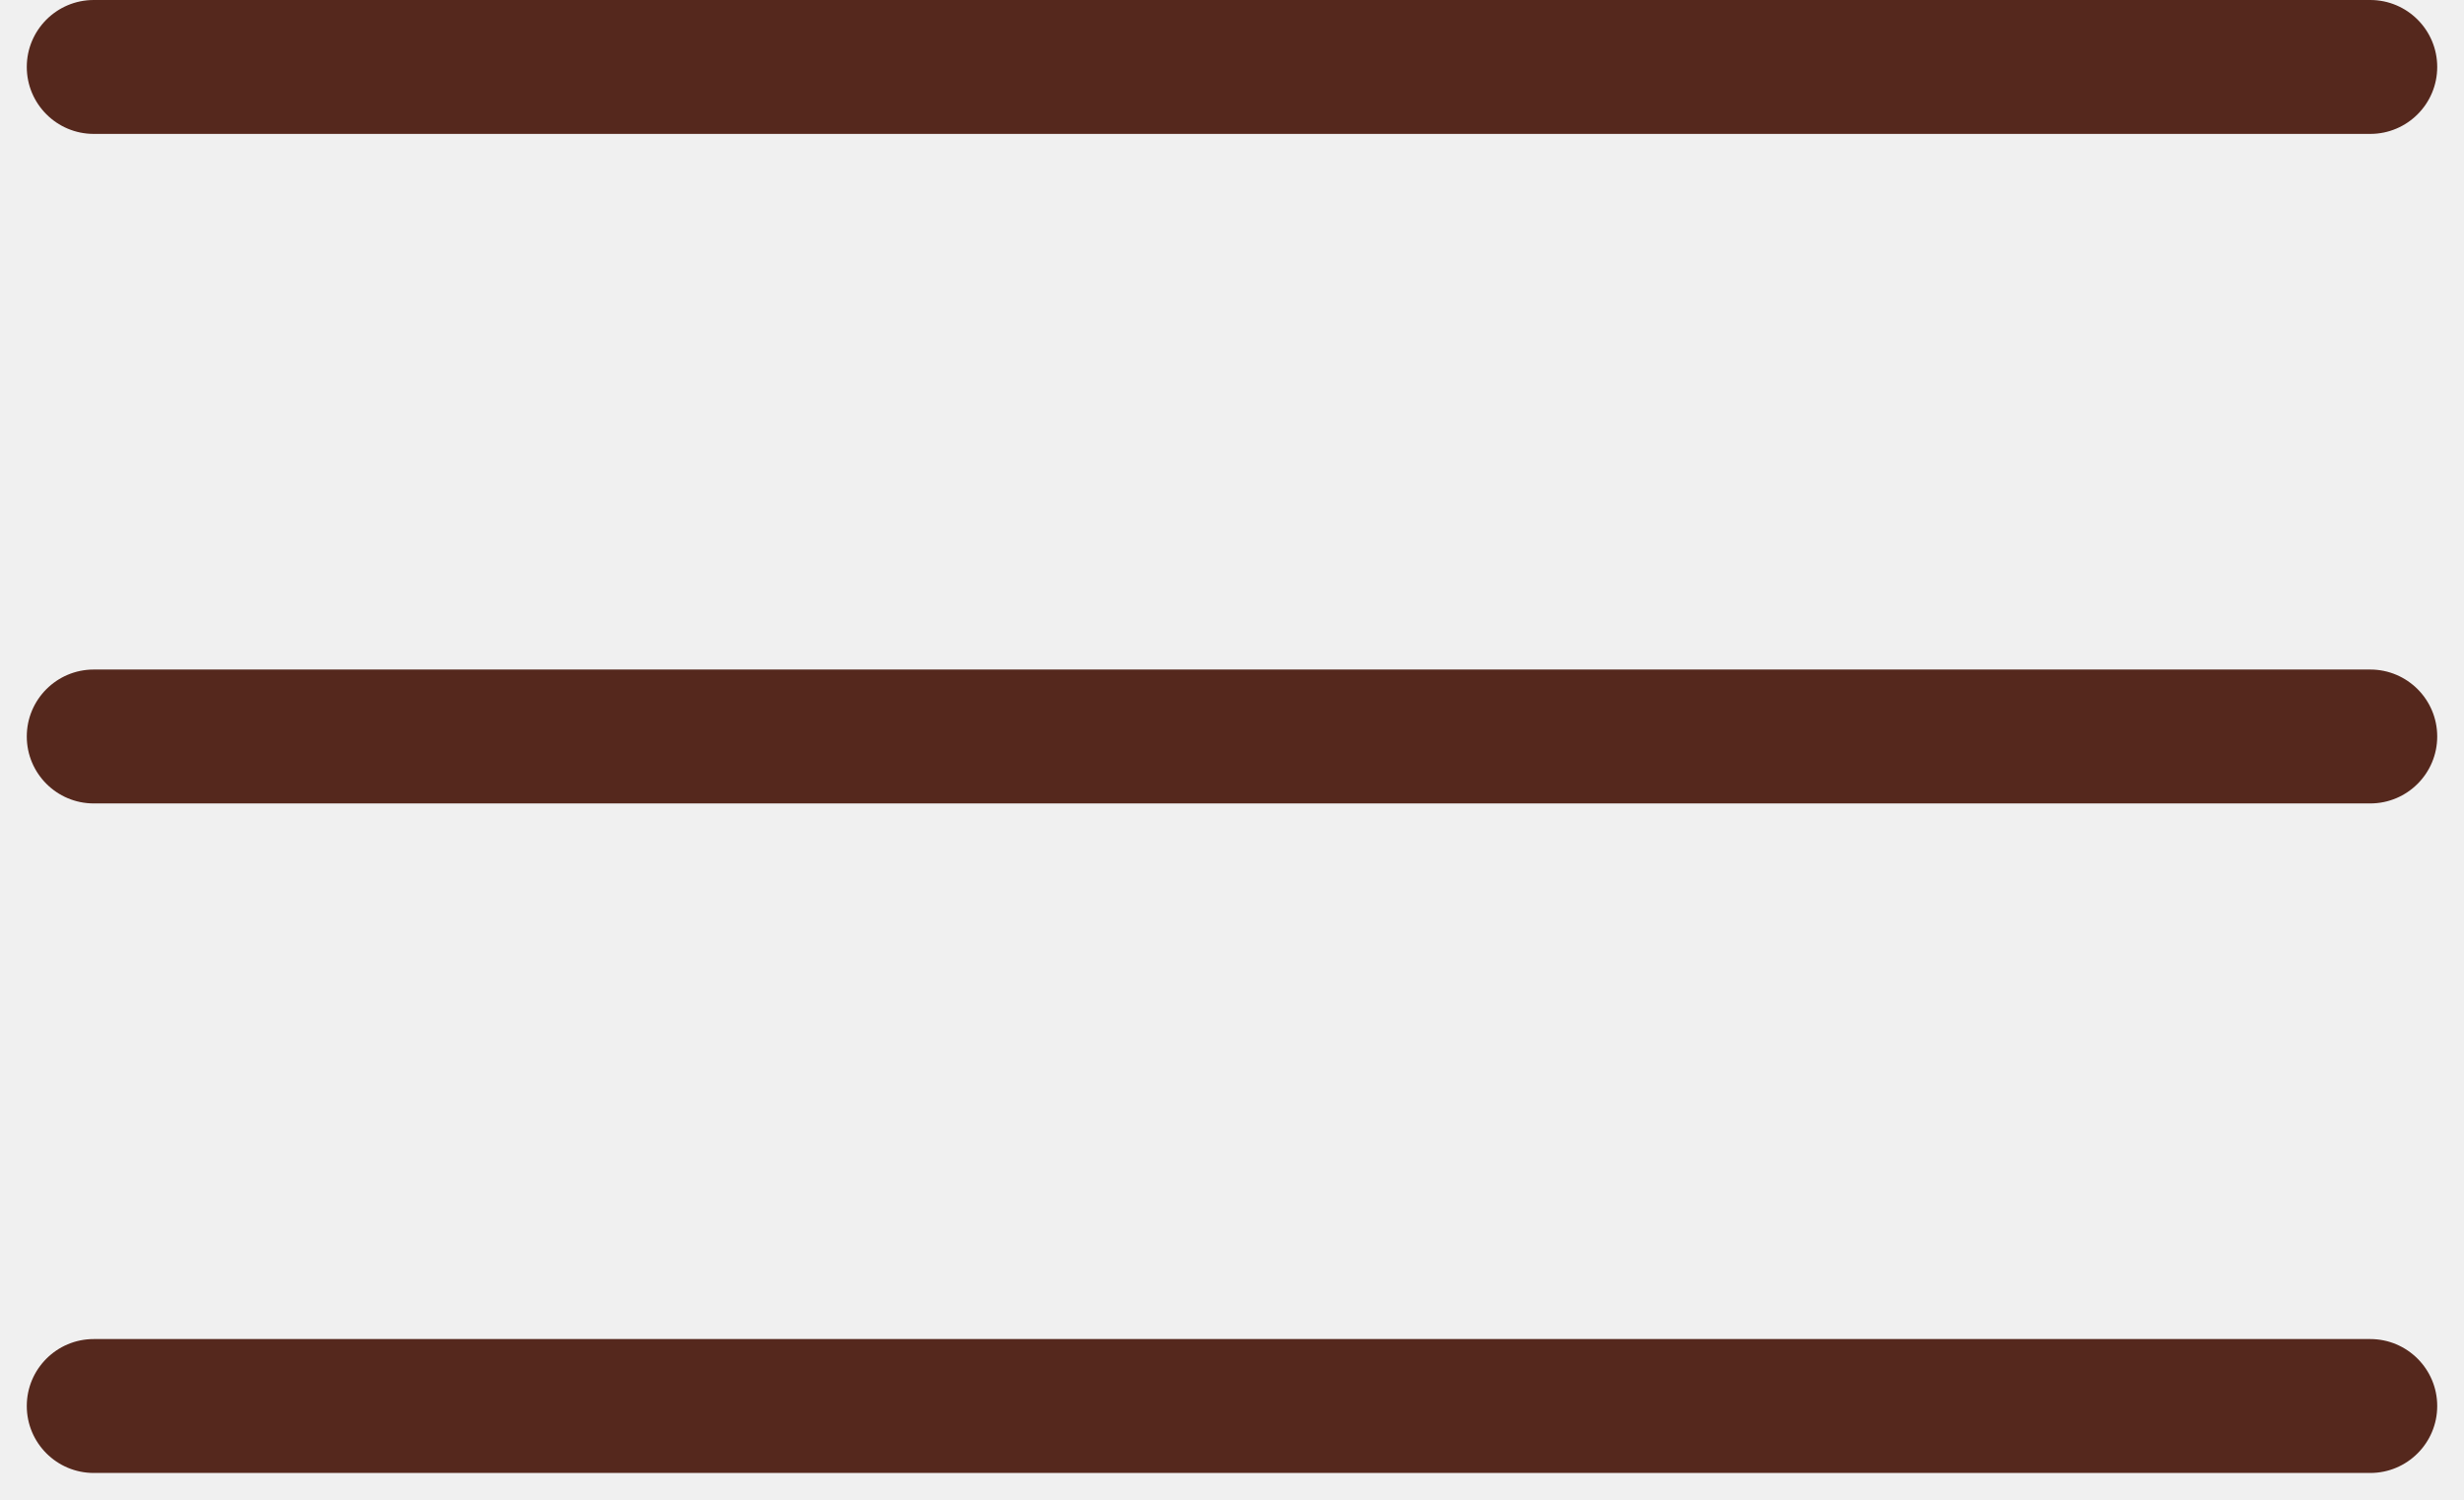
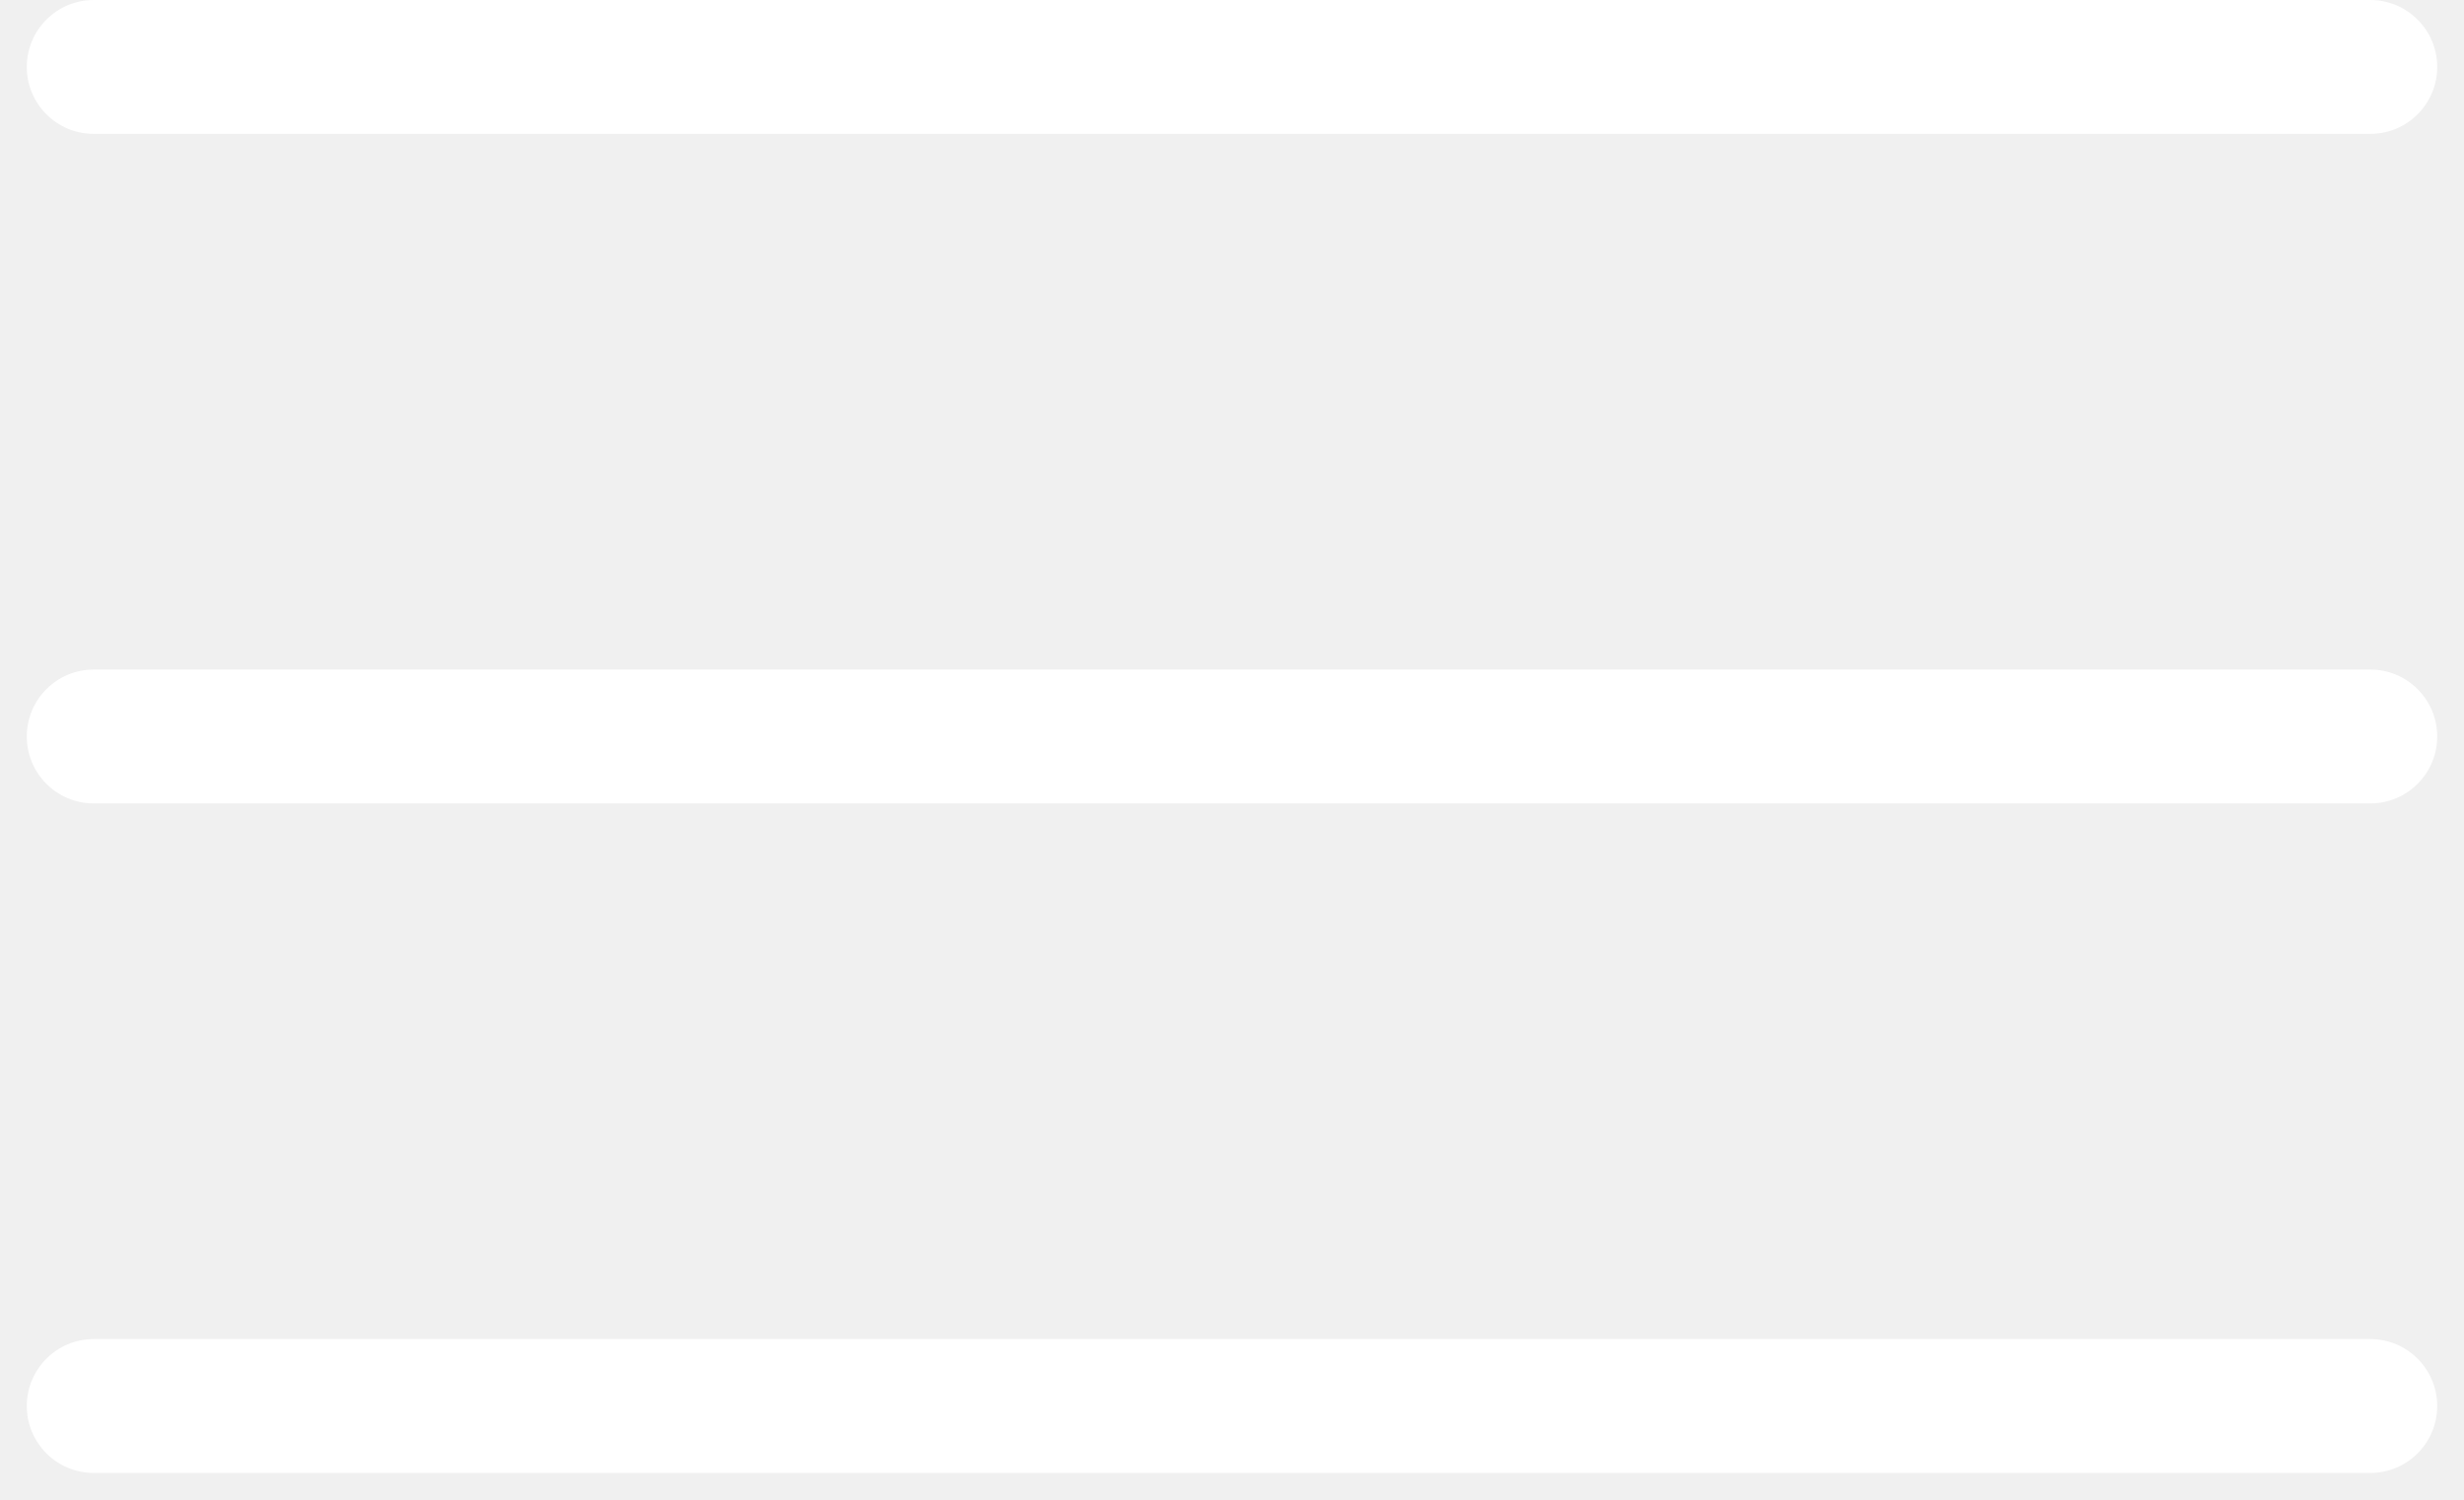
<svg xmlns="http://www.w3.org/2000/svg" width="46" height="28" viewBox="0 0 46 28" fill="none">
-   <path d="M1.75 2.5C1.06 2.5 0.5 1.94 0.5 1.25C0.5 0.56 1.06 0 1.75 0H44.25C44.94 0 45.5 0.56 45.5 1.25C45.5 1.94 44.94 2.5 44.25 2.5H1.75ZM1.75 15C1.06 15 0.5 14.44 0.5 13.75C0.5 13.06 1.06 12.5 1.75 12.5H44.25C44.94 12.5 45.5 13.06 45.5 13.75C45.5 14.44 44.94 15 44.25 15H1.75ZM1.75 27.5C1.06 27.5 0.5 26.94 0.5 26.25C0.5 25.56 1.06 25 1.75 25H44.25C44.94 25 45.5 25.56 45.5 26.25C45.5 26.94 44.94 27.5 44.25 27.5H1.75Z" fill="#55281D" />
+   <path d="M1.75 2.5C1.06 2.5 0.5 1.94 0.5 1.25C0.5 0.56 1.06 0 1.75 0H44.25C44.94 0 45.5 0.56 45.5 1.25C45.5 1.94 44.94 2.5 44.25 2.5H1.75ZM1.75 15C1.06 15 0.5 14.44 0.5 13.75C0.5 13.06 1.06 12.5 1.75 12.5H44.25C44.94 12.5 45.5 13.06 45.5 13.75C45.5 14.44 44.94 15 44.25 15H1.75ZM1.75 27.5C1.06 27.5 0.5 26.94 0.5 26.25C0.5 25.56 1.06 25 1.75 25H44.25C44.94 25 45.5 25.56 45.5 26.25C45.5 26.94 44.94 27.5 44.25 27.5H1.75Z" fill="#fff" />
</svg>
